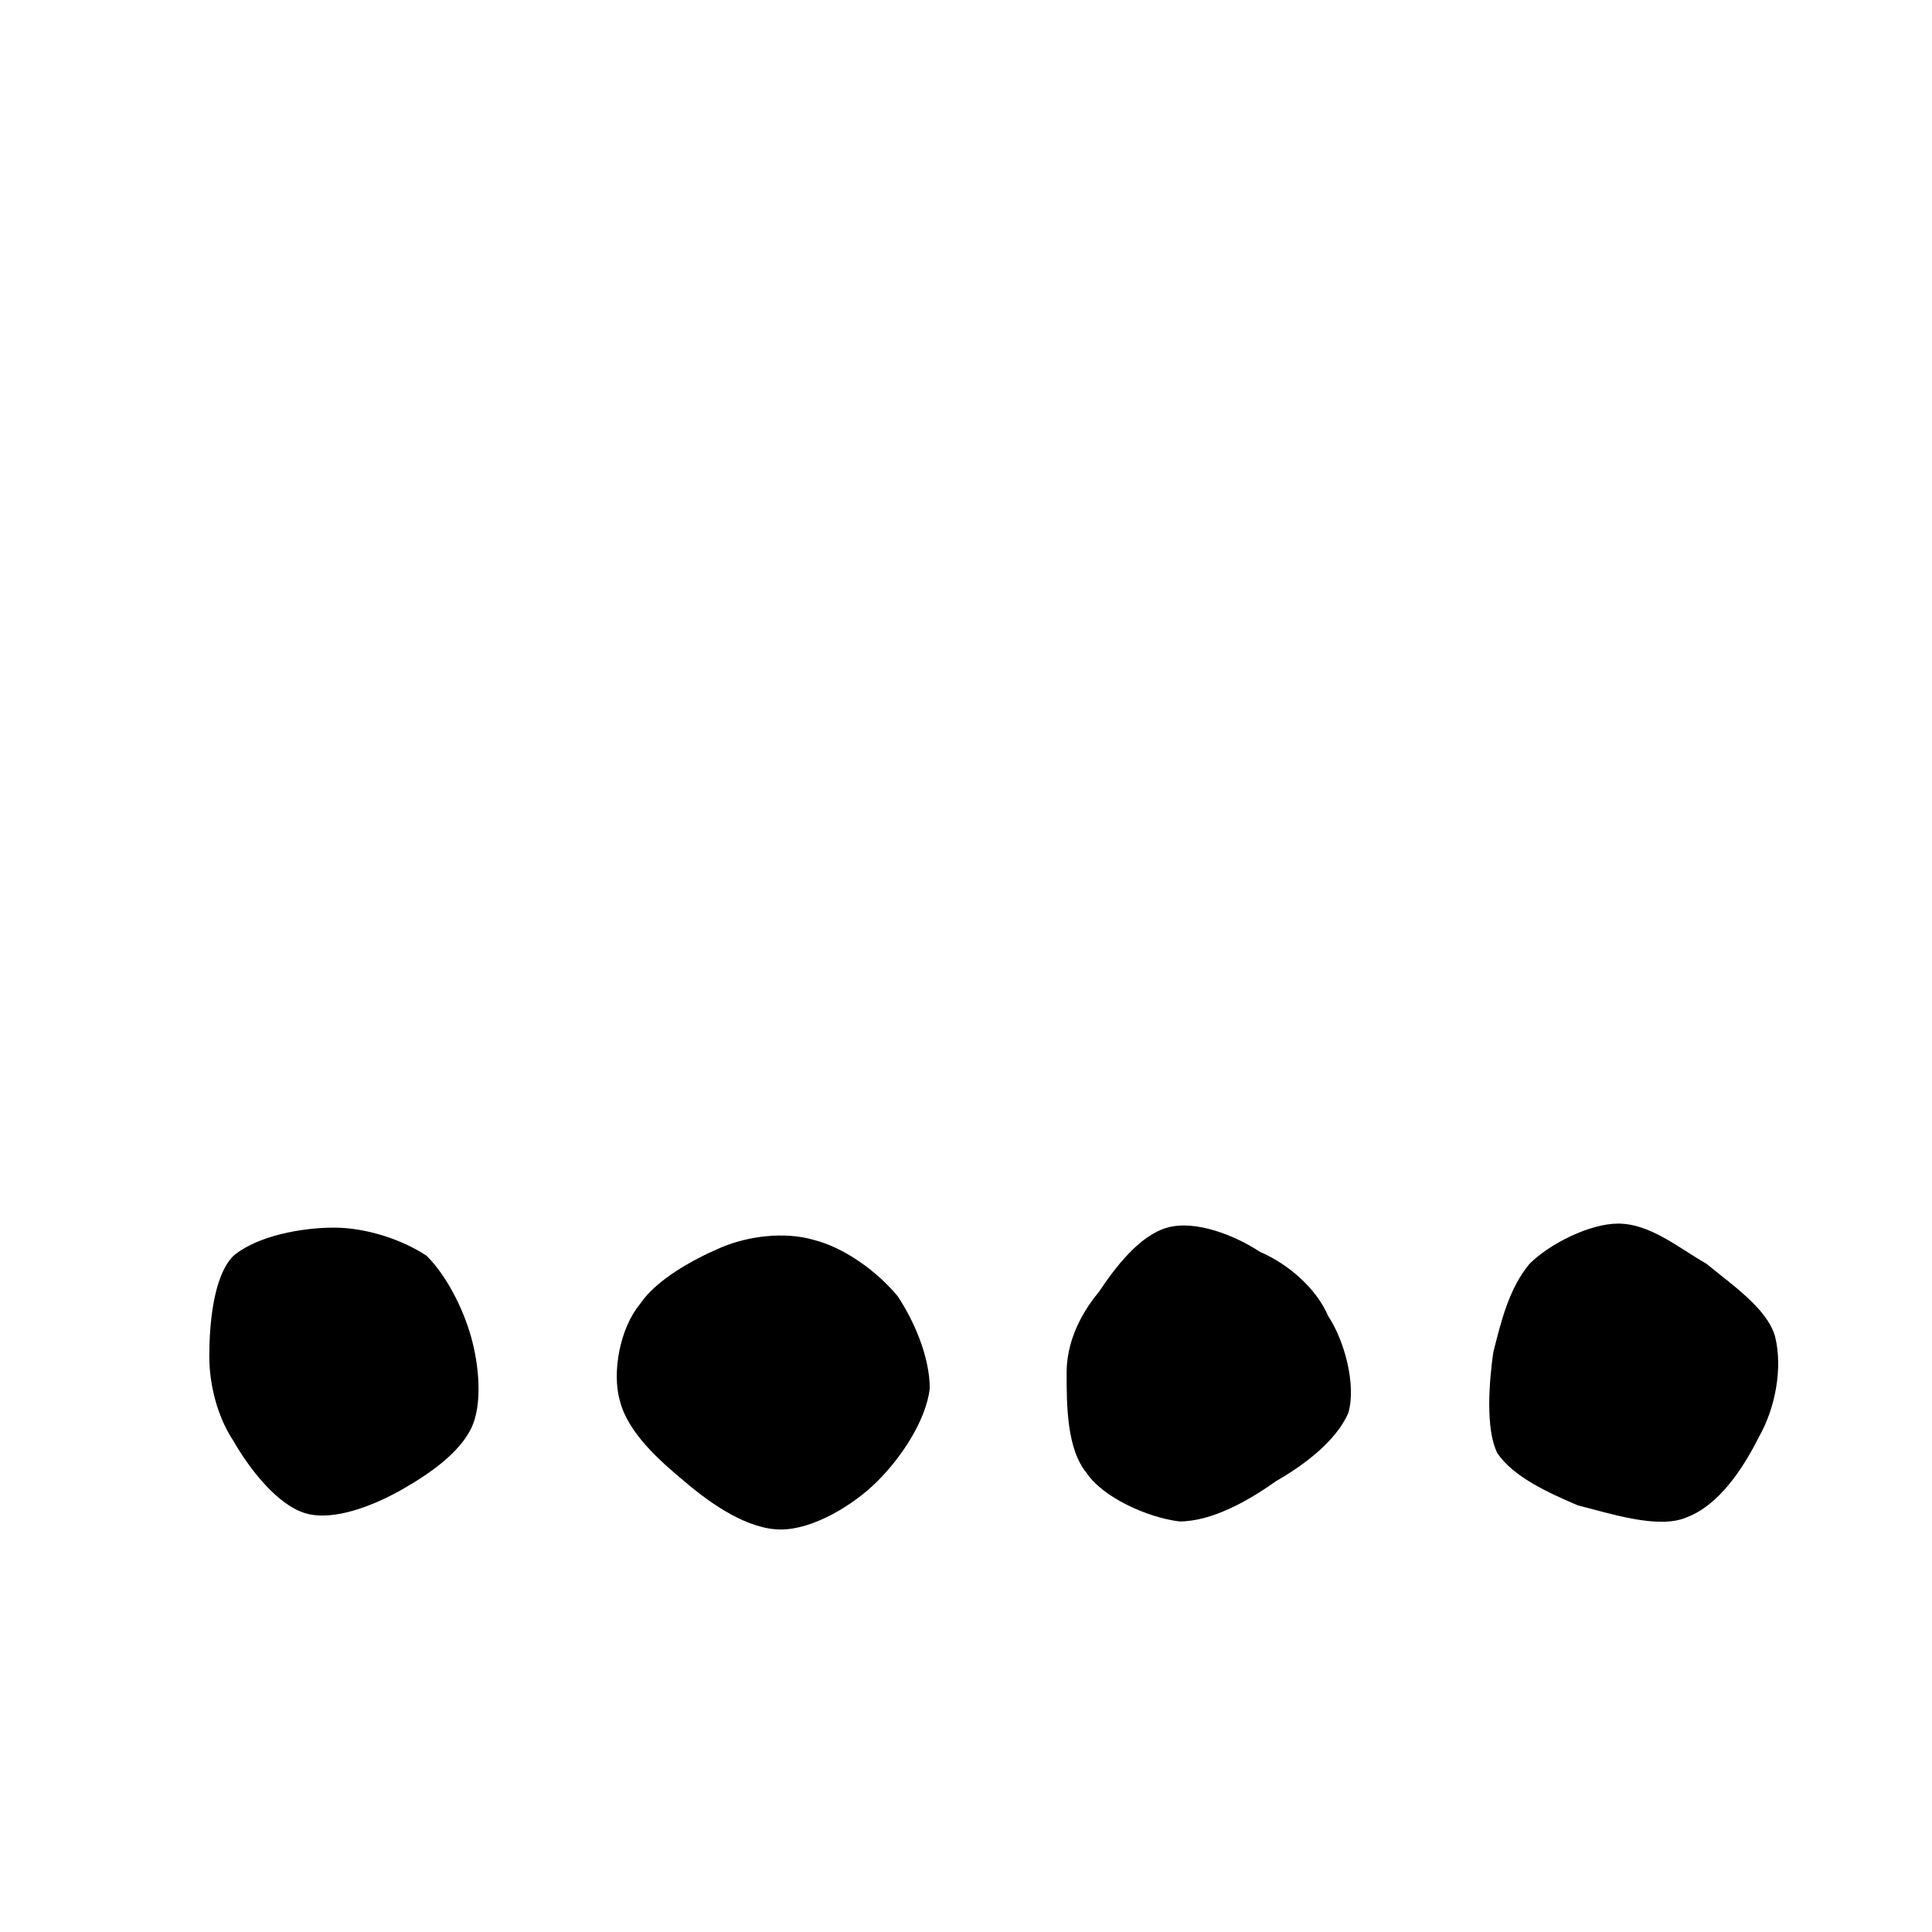
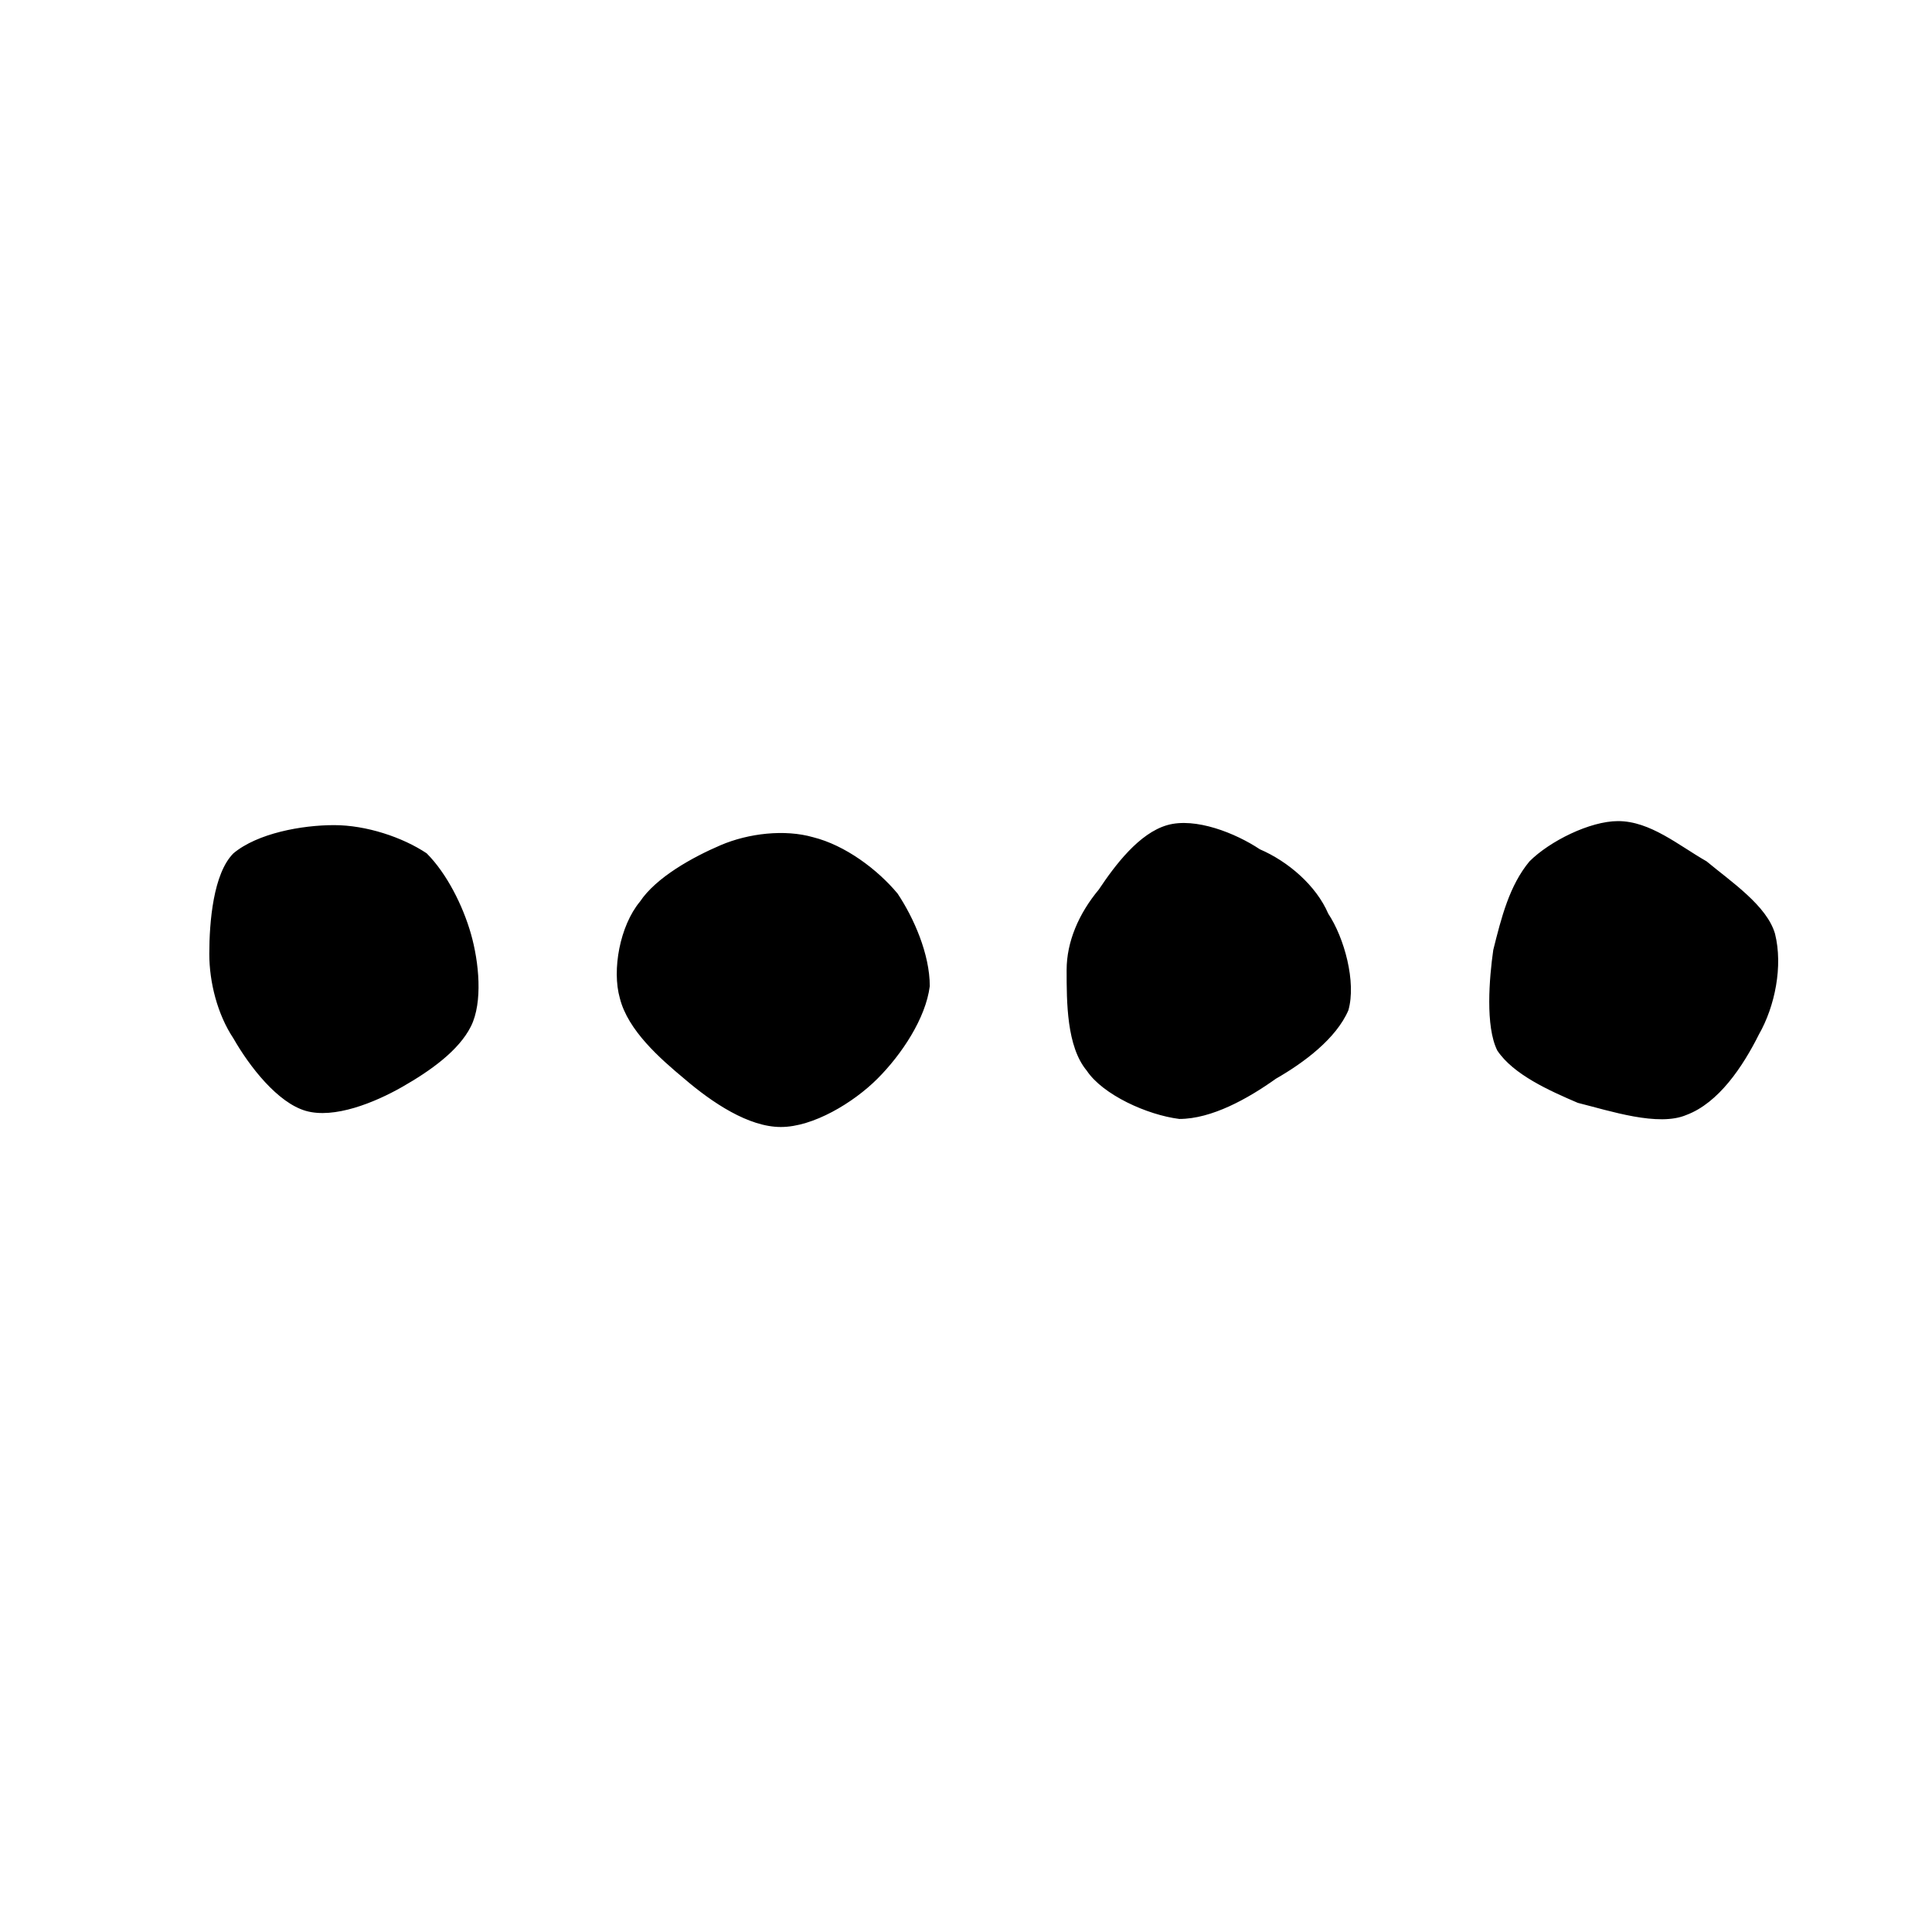
<svg xmlns="http://www.w3.org/2000/svg" viewBox="0 0 48 48">
-   <path fill="#000" d="M10.6 31.2C11.1 31.7 11.5 32.5 11.7 33.2C11.9 33.9 12 34.9 11.7 35.5C11.4 36.1 10.7 36.6 10 37C9.3 37.4 8.3 37.8 7.6 37.6C6.9 37.4 6.2 36.5 5.8 35.8C5.4 35.2 5.2 34.4 5.2 33.7C5.2 32.9 5.3 31.7 5.8 31.2C6.4 30.7 7.5 30.5 8.3 30.5C9.1 30.5 10 30.8 10.6 31.2ZM15.4 34.8C15.2 34.1 15.4 33 15.9 32.4C16.3 31.8 17.2 31.3 17.9 31C18.6 30.7 19.5 30.6 20.2 30.8C21 31 21.8 31.6 22.3 32.2C22.7 32.8 23.1 33.7 23.1 34.5C23 35.3 22.4 36.2 21.8 36.8C21.2 37.4 20.2 38 19.4 38C18.6 38 17.7 37.4 17 36.8C16.4 36.3 15.6 35.6 15.4 34.8ZM27.3 32.1C27.7 31.5 28.3 30.7 29 30.5C29.7 30.3 30.7 30.7 31.3 31.1C32 31.4 32.7 32 33 32.7C33.4 33.3 33.7 34.4 33.5 35.1C33.2 35.8 32.4 36.4 31.7 36.8C31 37.3 30.1 37.8 29.3 37.8C28.5 37.7 27.4 37.2 27 36.6C26.5 36 26.5 34.9 26.5 34.1C26.5 33.4 26.8 32.7 27.3 32.1ZM40.2 30.4C41 30.4 41.7 31 42.4 31.4C43 31.9 43.9 32.5 44.1 33.2C44.3 34 44.1 35 43.7 35.7C43.3 36.5 42.7 37.4 41.9 37.7C41.2 38 40 37.6 39.2 37.4C38.5 37.1 37.6 36.7 37.2 36.1C36.9 35.5 37 34.3 37.1 33.6C37.3 32.8 37.5 32 38 31.4C38.5 30.9 39.5 30.4 40.2 30.4Z" />
+   <path fill="#000" d="M10.6 21.2C11.1 21.7 11.5 22.5 11.7 23.2C11.9 23.9 12 24.9 11.7 25.5C11.4 26.1 10.7 26.6 10 27C9.3 27.4 8.3 27.8 7.6 27.6C6.9 27.4 6.2 26.5 5.8 25.8C5.4 25.2 5.2 24.4 5.2 23.7C5.2 22.9 5.3 21.7 5.8 21.2C6.4 20.7 7.5 20.5 8.3 20.5C9.1 20.5 10 20.8 10.6 21.2ZM15.4 24.8C15.2 24.1 15.4 23 15.9 22.4C16.3 21.8 17.2 21.3 17.9 21C18.6 20.7 19.5 20.6 20.2 20.8C21 21 21.8 21.6 22.3 22.2C22.7 22.8 23.1 23.7 23.1 24.5C23 25.3 22.4 26.2 21.8 26.8C21.2 27.4 20.2 28 19.4 28C18.6 28 17.7 27.4 17 26.8C16.4 26.3 15.6 25.6 15.4 24.8ZM27.3 22.1C27.7 21.5 28.3 20.7 29 20.5C29.7 20.3 30.7 20.7 31.3 21.1C32 21.4 32.7 22 33 22.7C33.4 23.3 33.7 24.4 33.5 25.1C33.2 25.8 32.4 26.4 31.7 26.8C31 27.3 30.1 27.8 29.3 27.8C28.5 27.7 27.4 27.2 27 26.6C26.5 26 26.5 24.9 26.5 24.1C26.5 23.4 26.8 22.7 27.3 22.1ZM40.2 20.4C41 20.4 41.7 21 42.4 21.4C43 21.9 43.9 22.5 44.1 23.2C44.3 24 44.1 25 43.7 25.7C43.3 26.5 42.7 27.4 41.9 27.7C41.2 28 40 27.6 39.2 27.4C38.5 27.1 37.6 26.7 37.2 26.1C36.9 25.5 37 24.3 37.1 23.6C37.3 22.8 37.5 22 38 21.4C38.5 20.9 39.5 20.4 40.2 20.4Z" />
</svg>
